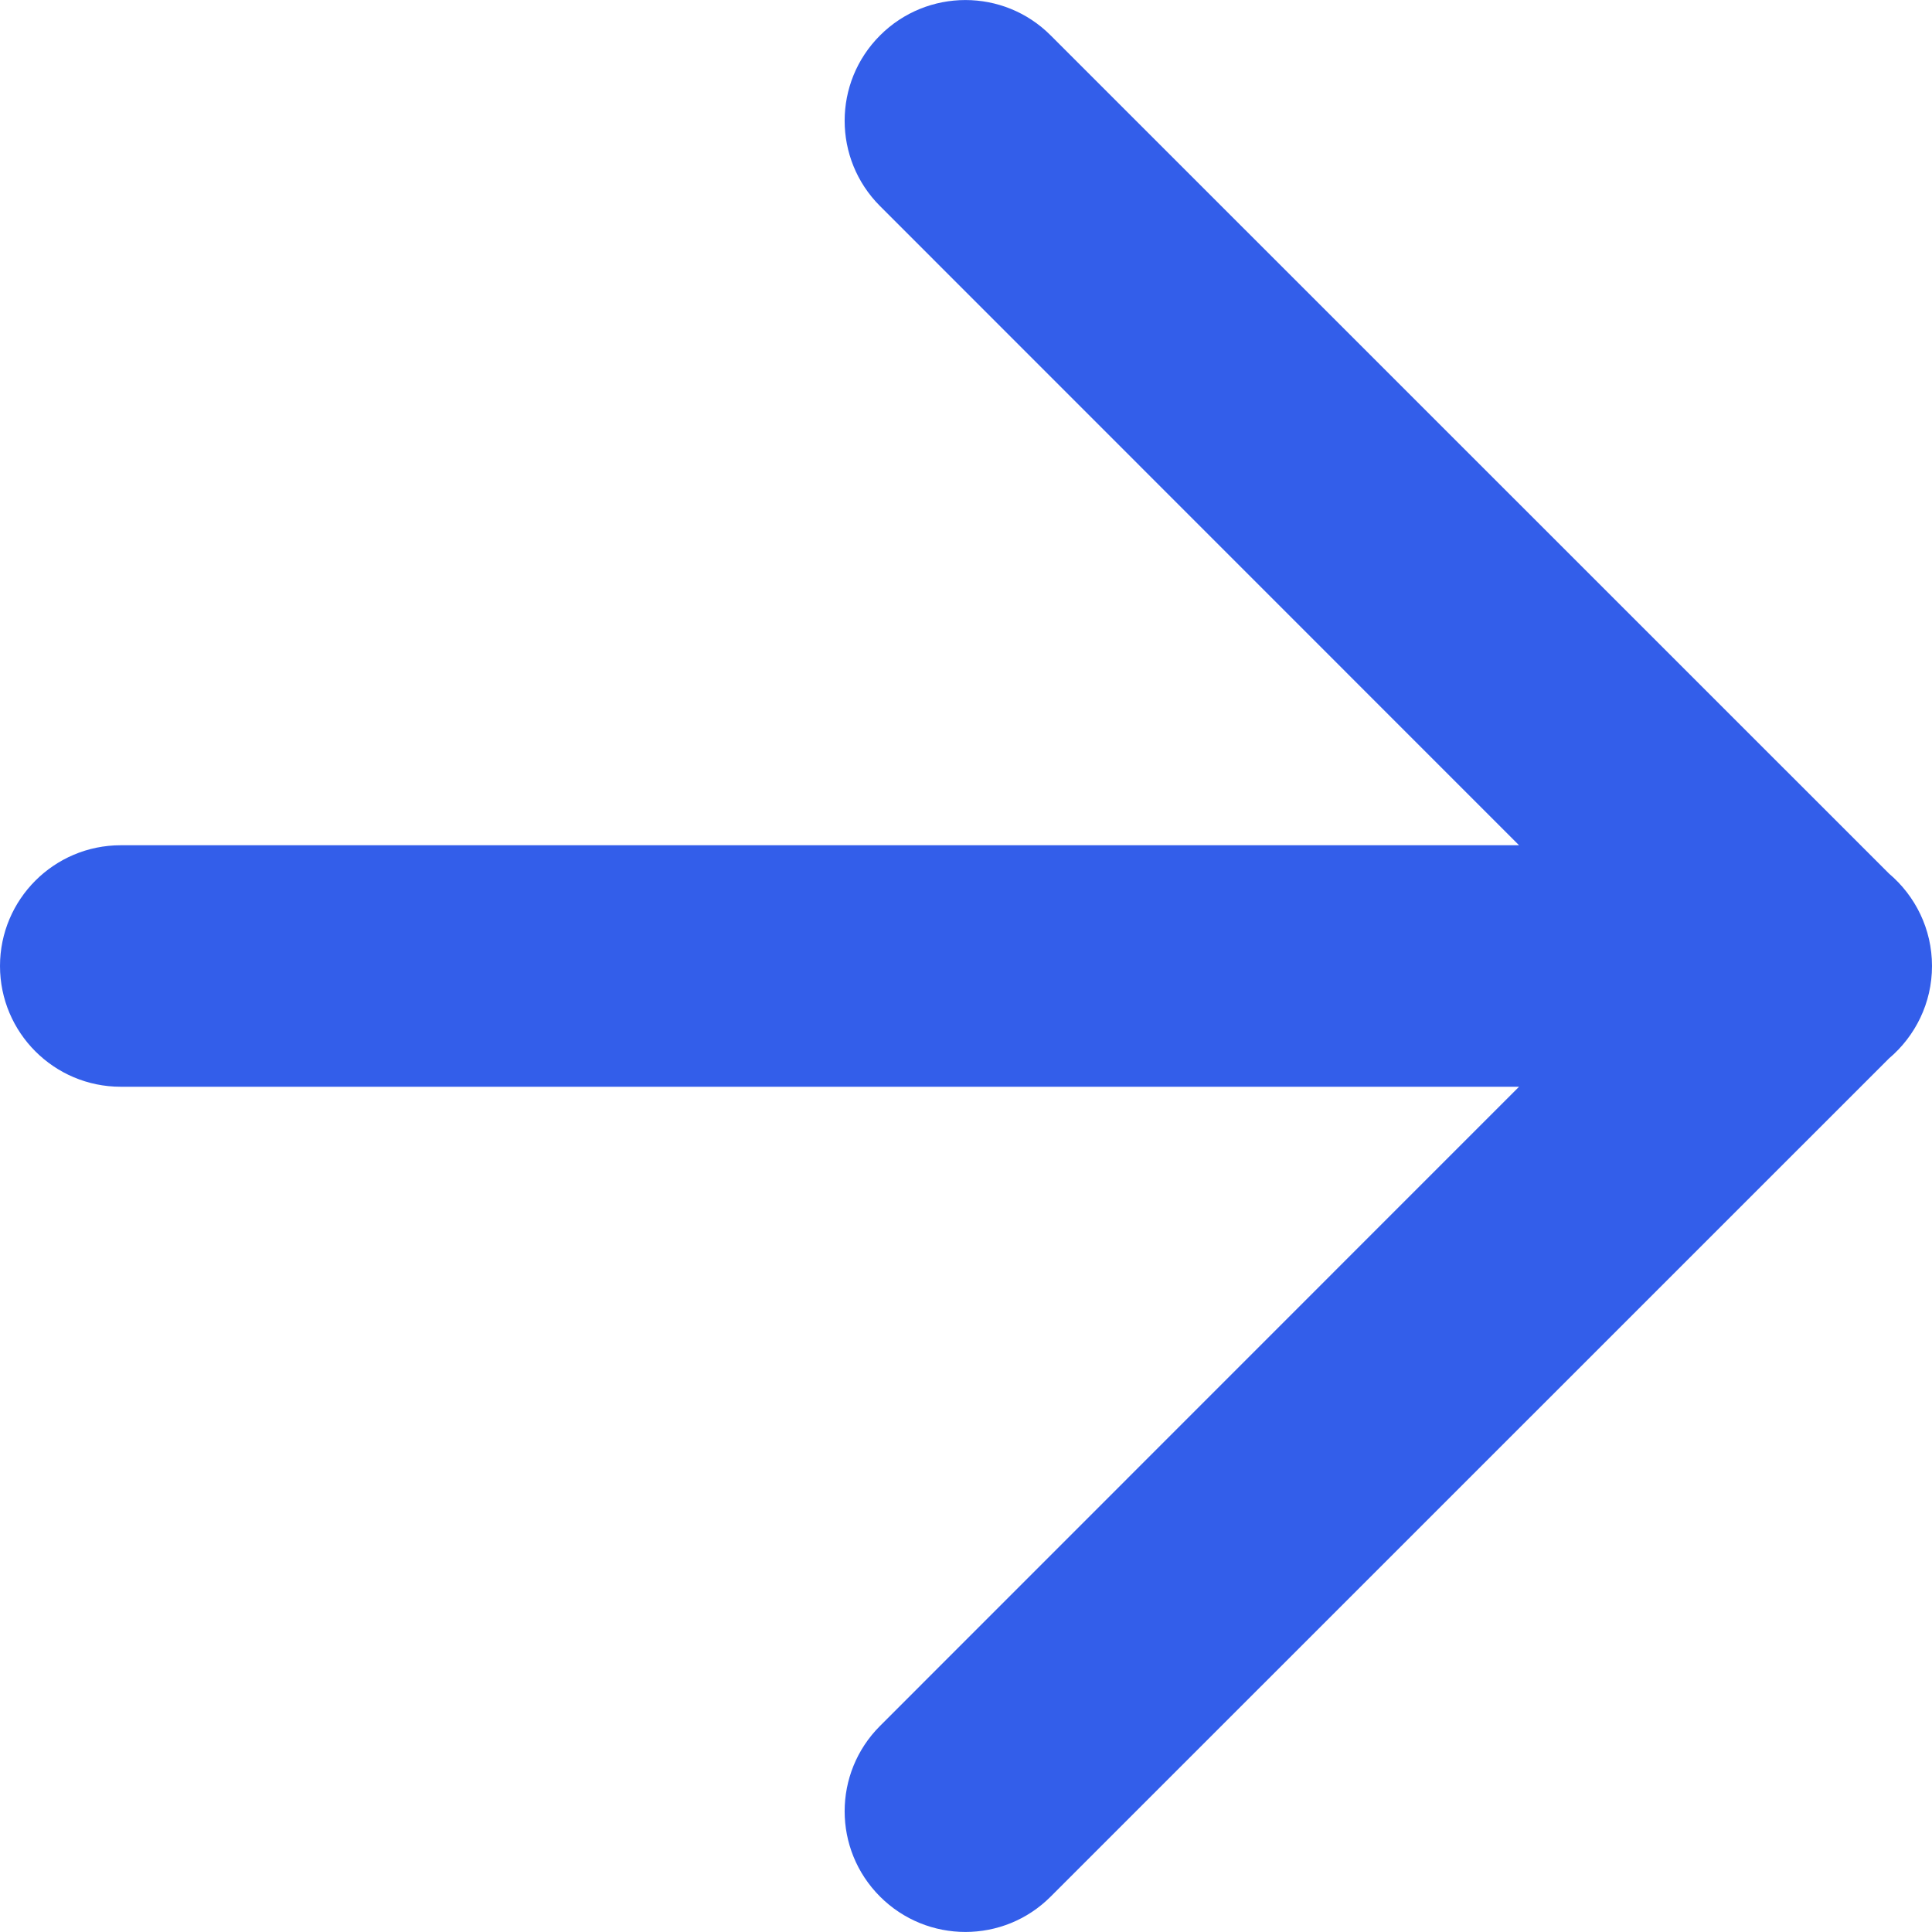
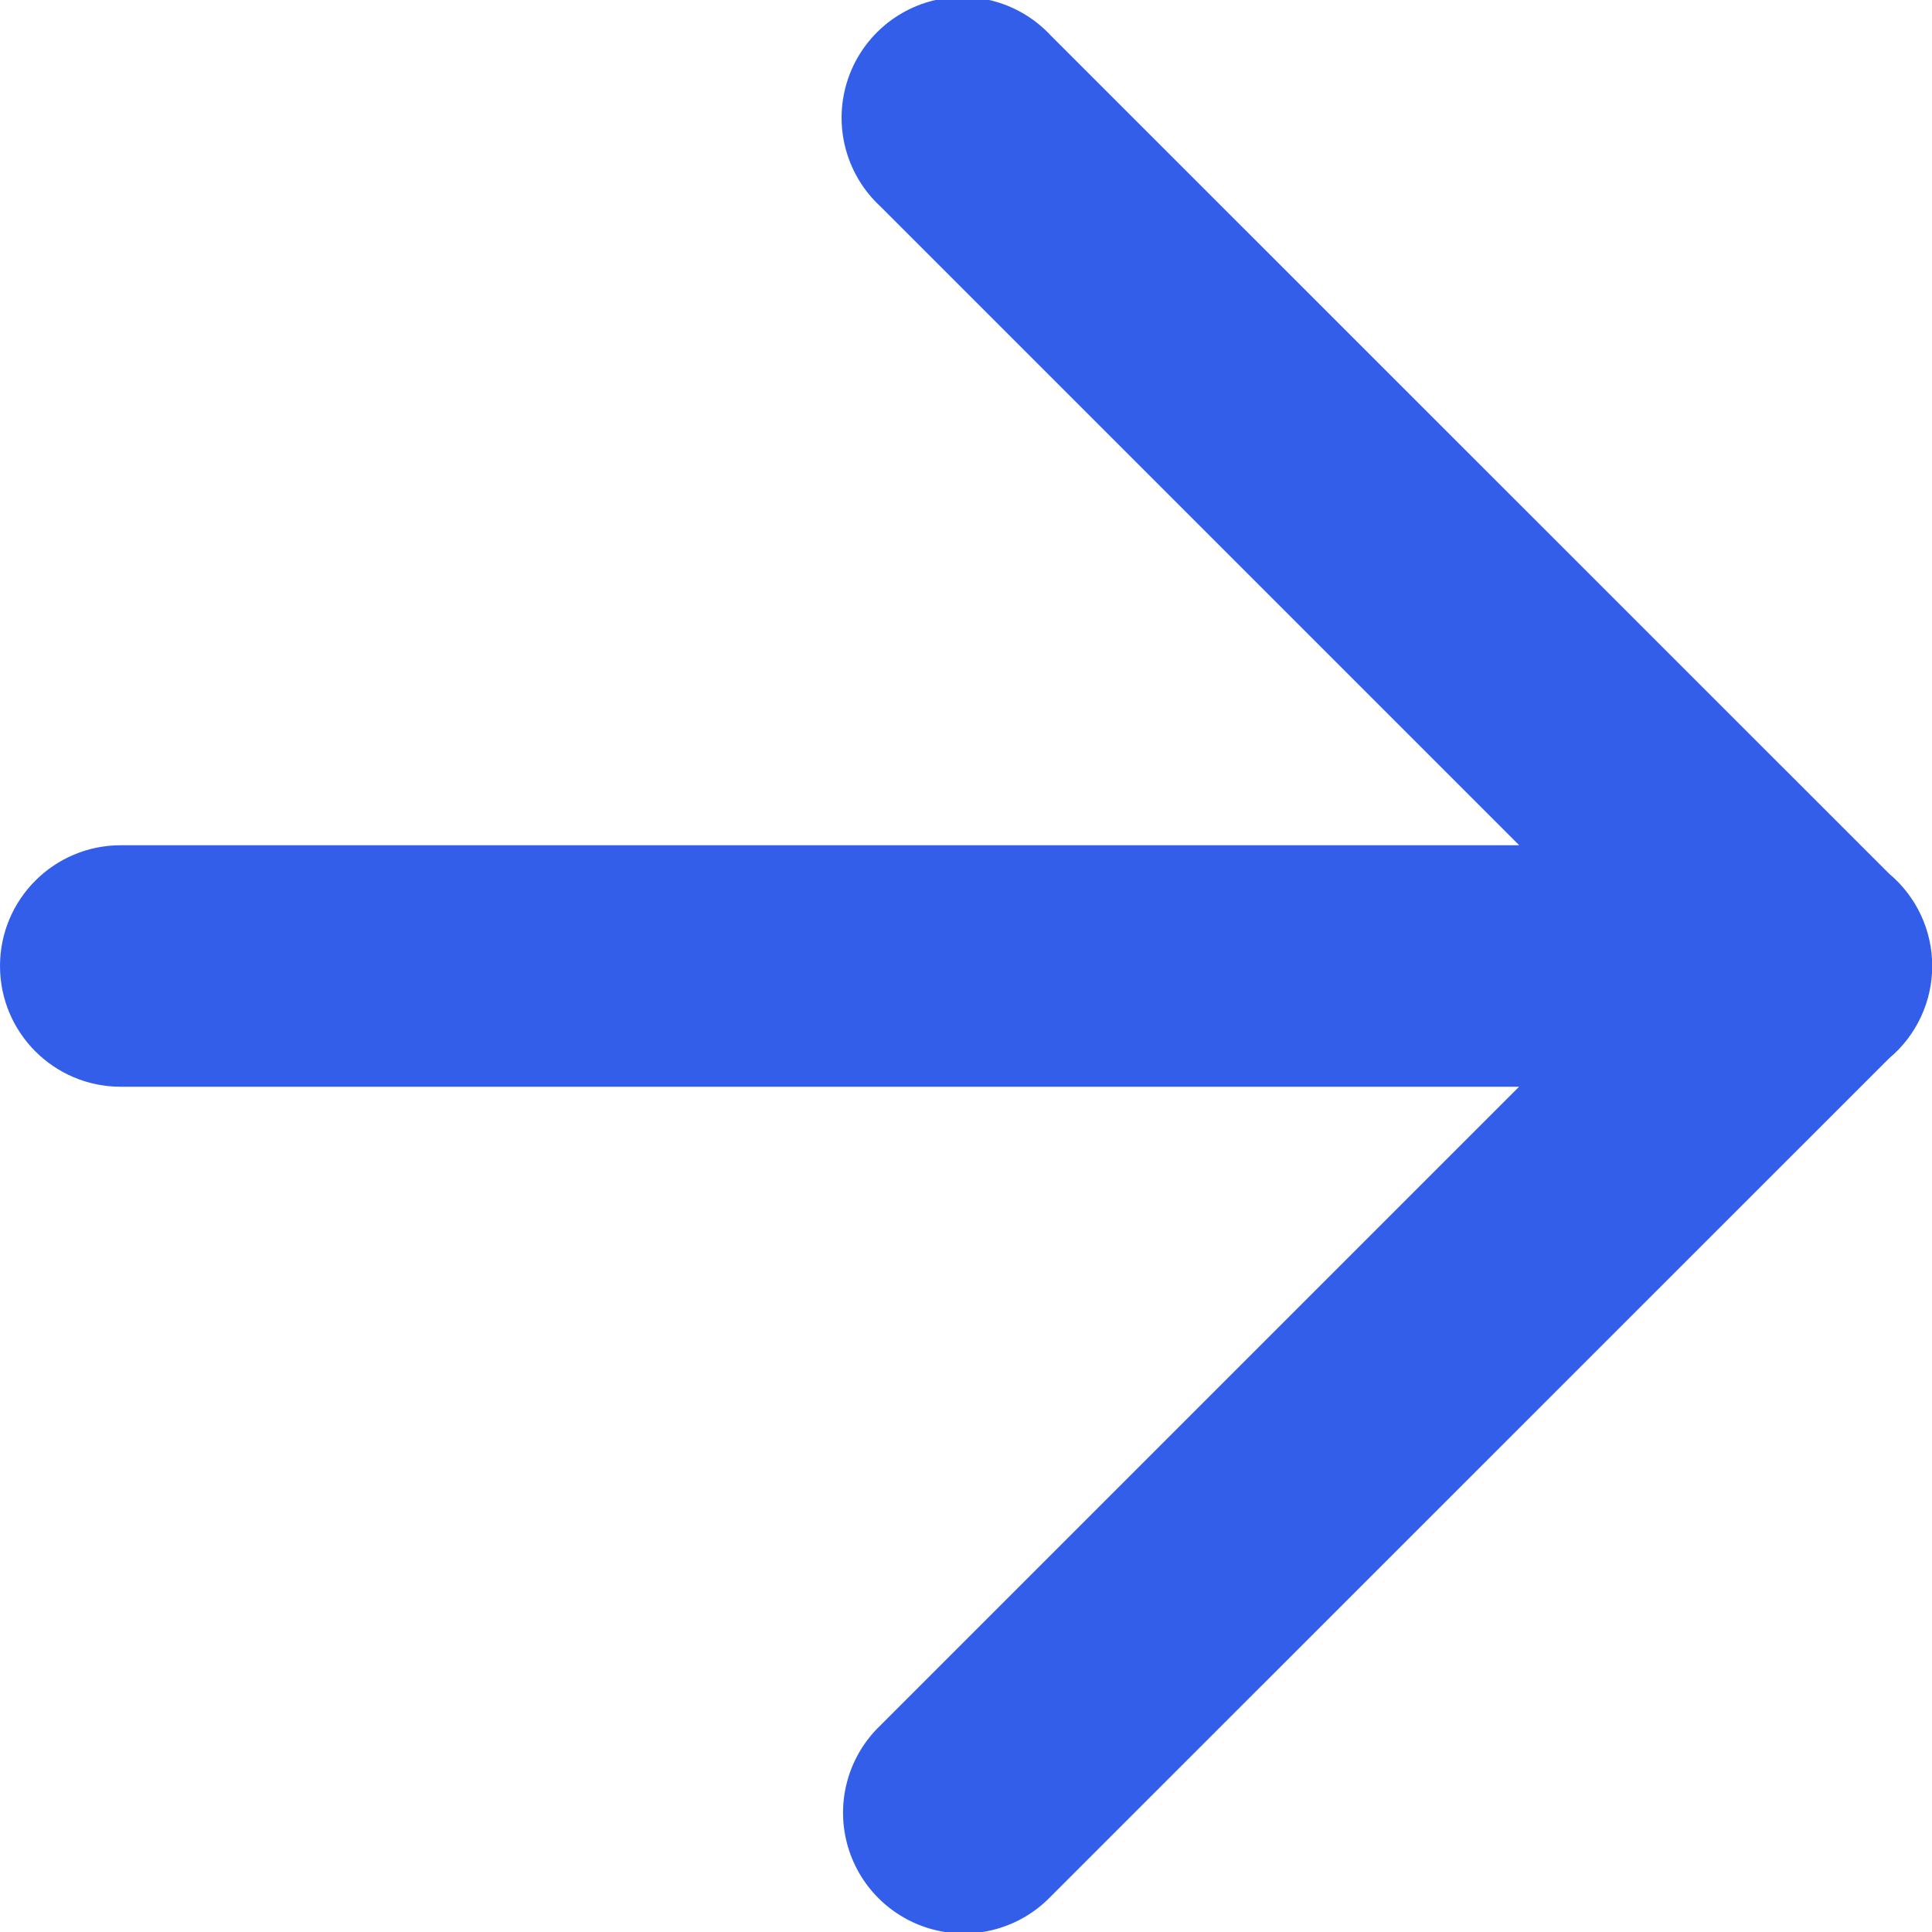
- <svg xmlns="http://www.w3.org/2000/svg" width="12" height="12" viewBox="0 0 12 12" fill="none">
-   <path fill-rule="evenodd" clip-rule="evenodd" d="M6.526 0.22C6.234 -0.073 5.759 -0.073 5.466 0.22C5.173 0.513 5.173 0.987 5.466 1.28L9.435 5.25H0.75C0.336 5.25 0 5.586 0 6C0 6.414 0.336 6.75 0.75 6.75H9.435L5.466 10.72C5.173 11.013 5.173 11.487 5.466 11.78C5.759 12.073 6.234 12.073 6.526 11.78L11.733 6.574C11.896 6.436 12 6.23 12 6C12 5.77 11.896 5.564 11.733 5.426L6.526 0.22Z" fill="#335EEA" />
+ <svg xmlns="http://www.w3.org/2000/svg" fill="none" height="12" width="12">
+   <path clip-rule="evenodd" d="M6.526.22a.75.75 0 10-1.06 1.06l3.97 3.97H.75a.75.75 0 000 1.5h8.685l-3.97 3.97a.75.75 0 101.061 1.06l5.207-5.206a.748.748 0 000-1.148z" fill="#335eea" fill-rule="evenodd" />
</svg>
